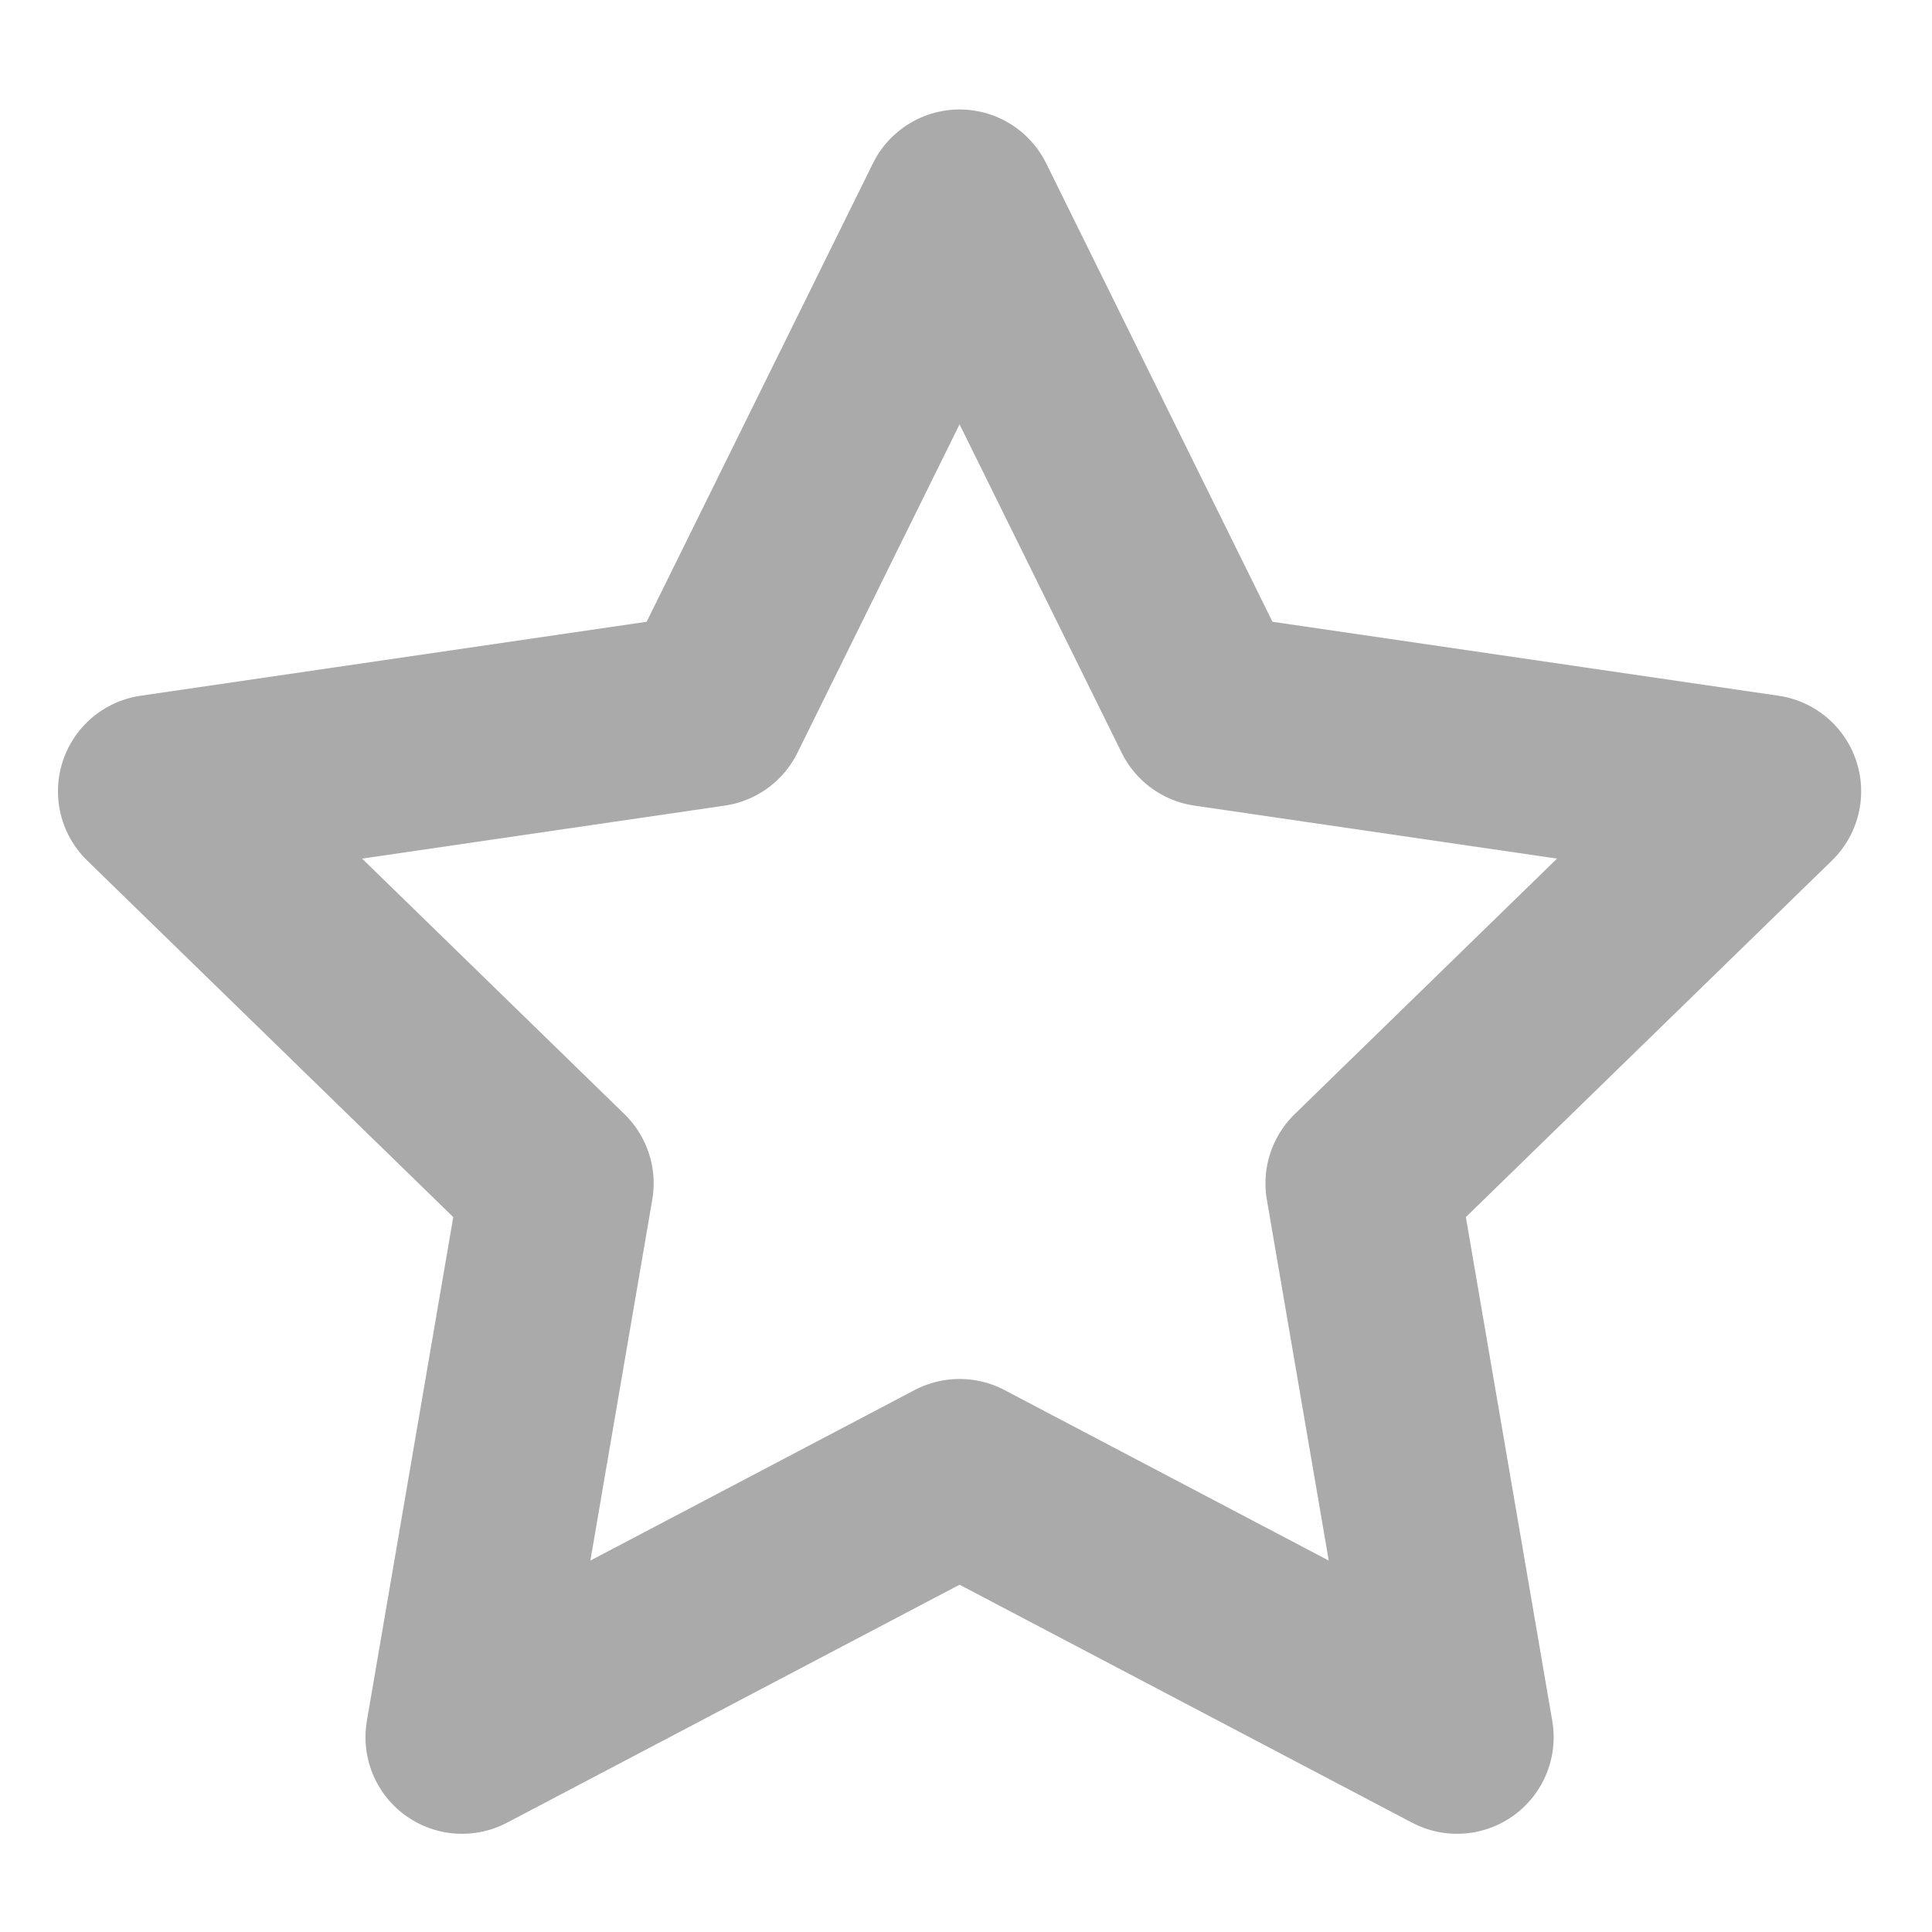
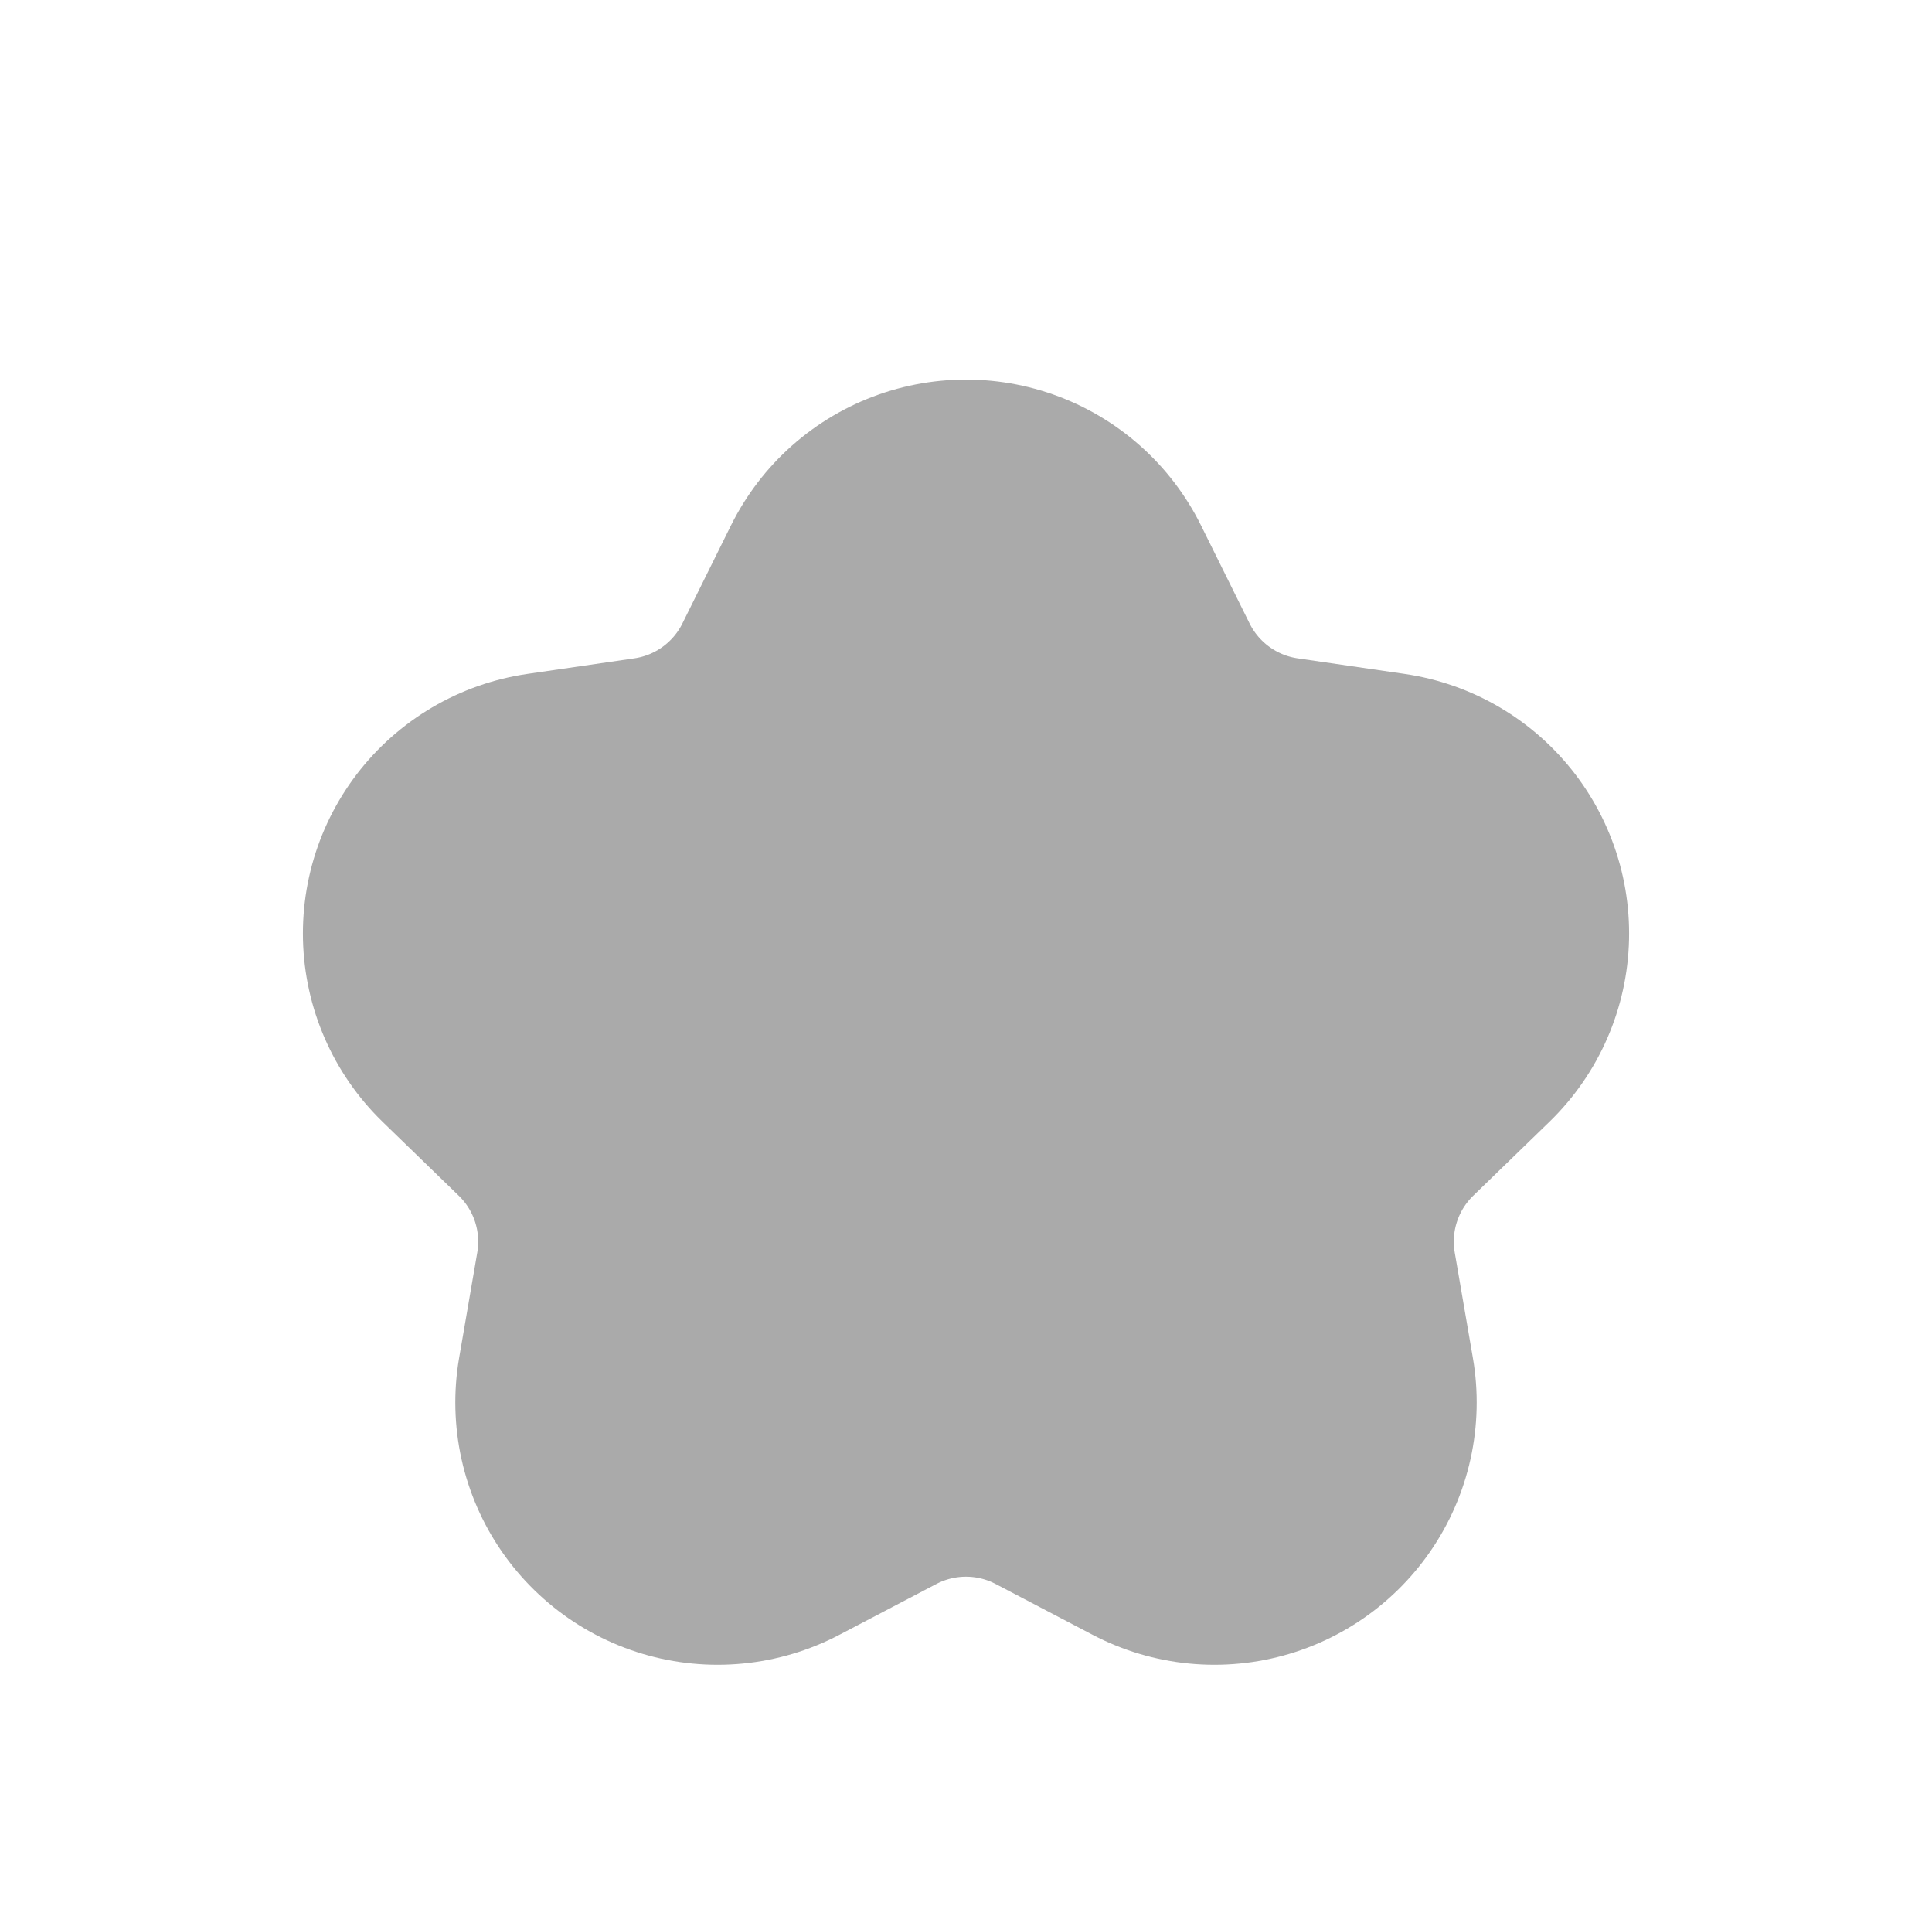
- <svg xmlns="http://www.w3.org/2000/svg" width="150" height="150" viewBox="0 0 150 150" fill="none">
-   <path d="M74.5 16L93.812 55.125L137 61.438L105.75 91.875L113.125 134.875L74.5 114.563L35.875 134.875L43.25 91.875L12 61.438L55.188 55.125L74.5 16Z" stroke="#AAAAAA" stroke-width="15" stroke-linecap="round" stroke-linejoin="round" />
+ <svg xmlns="http://www.w3.org/2000/svg" width="151" height="150" viewBox="0 0 151 150" fill="none">
+   <path d="M71.703 57.82L75.5 50.159L79.297 57.82C83.017 65.324 90.184 70.523 98.472 71.729L106.826 72.945L100.871 78.721C94.826 84.584 92.066 93.054 93.495 101.353L94.914 109.591L87.33 105.62C79.921 101.739 71.079 101.739 63.67 105.62L56.086 109.591L57.505 101.353C58.934 93.054 56.174 84.584 50.129 78.721L44.174 72.945L52.528 71.729C60.816 70.523 67.983 65.324 71.703 57.82Z" stroke="#AAAAAA" stroke-width="41" stroke-linecap="round" stroke-linejoin="round" />
</svg>
